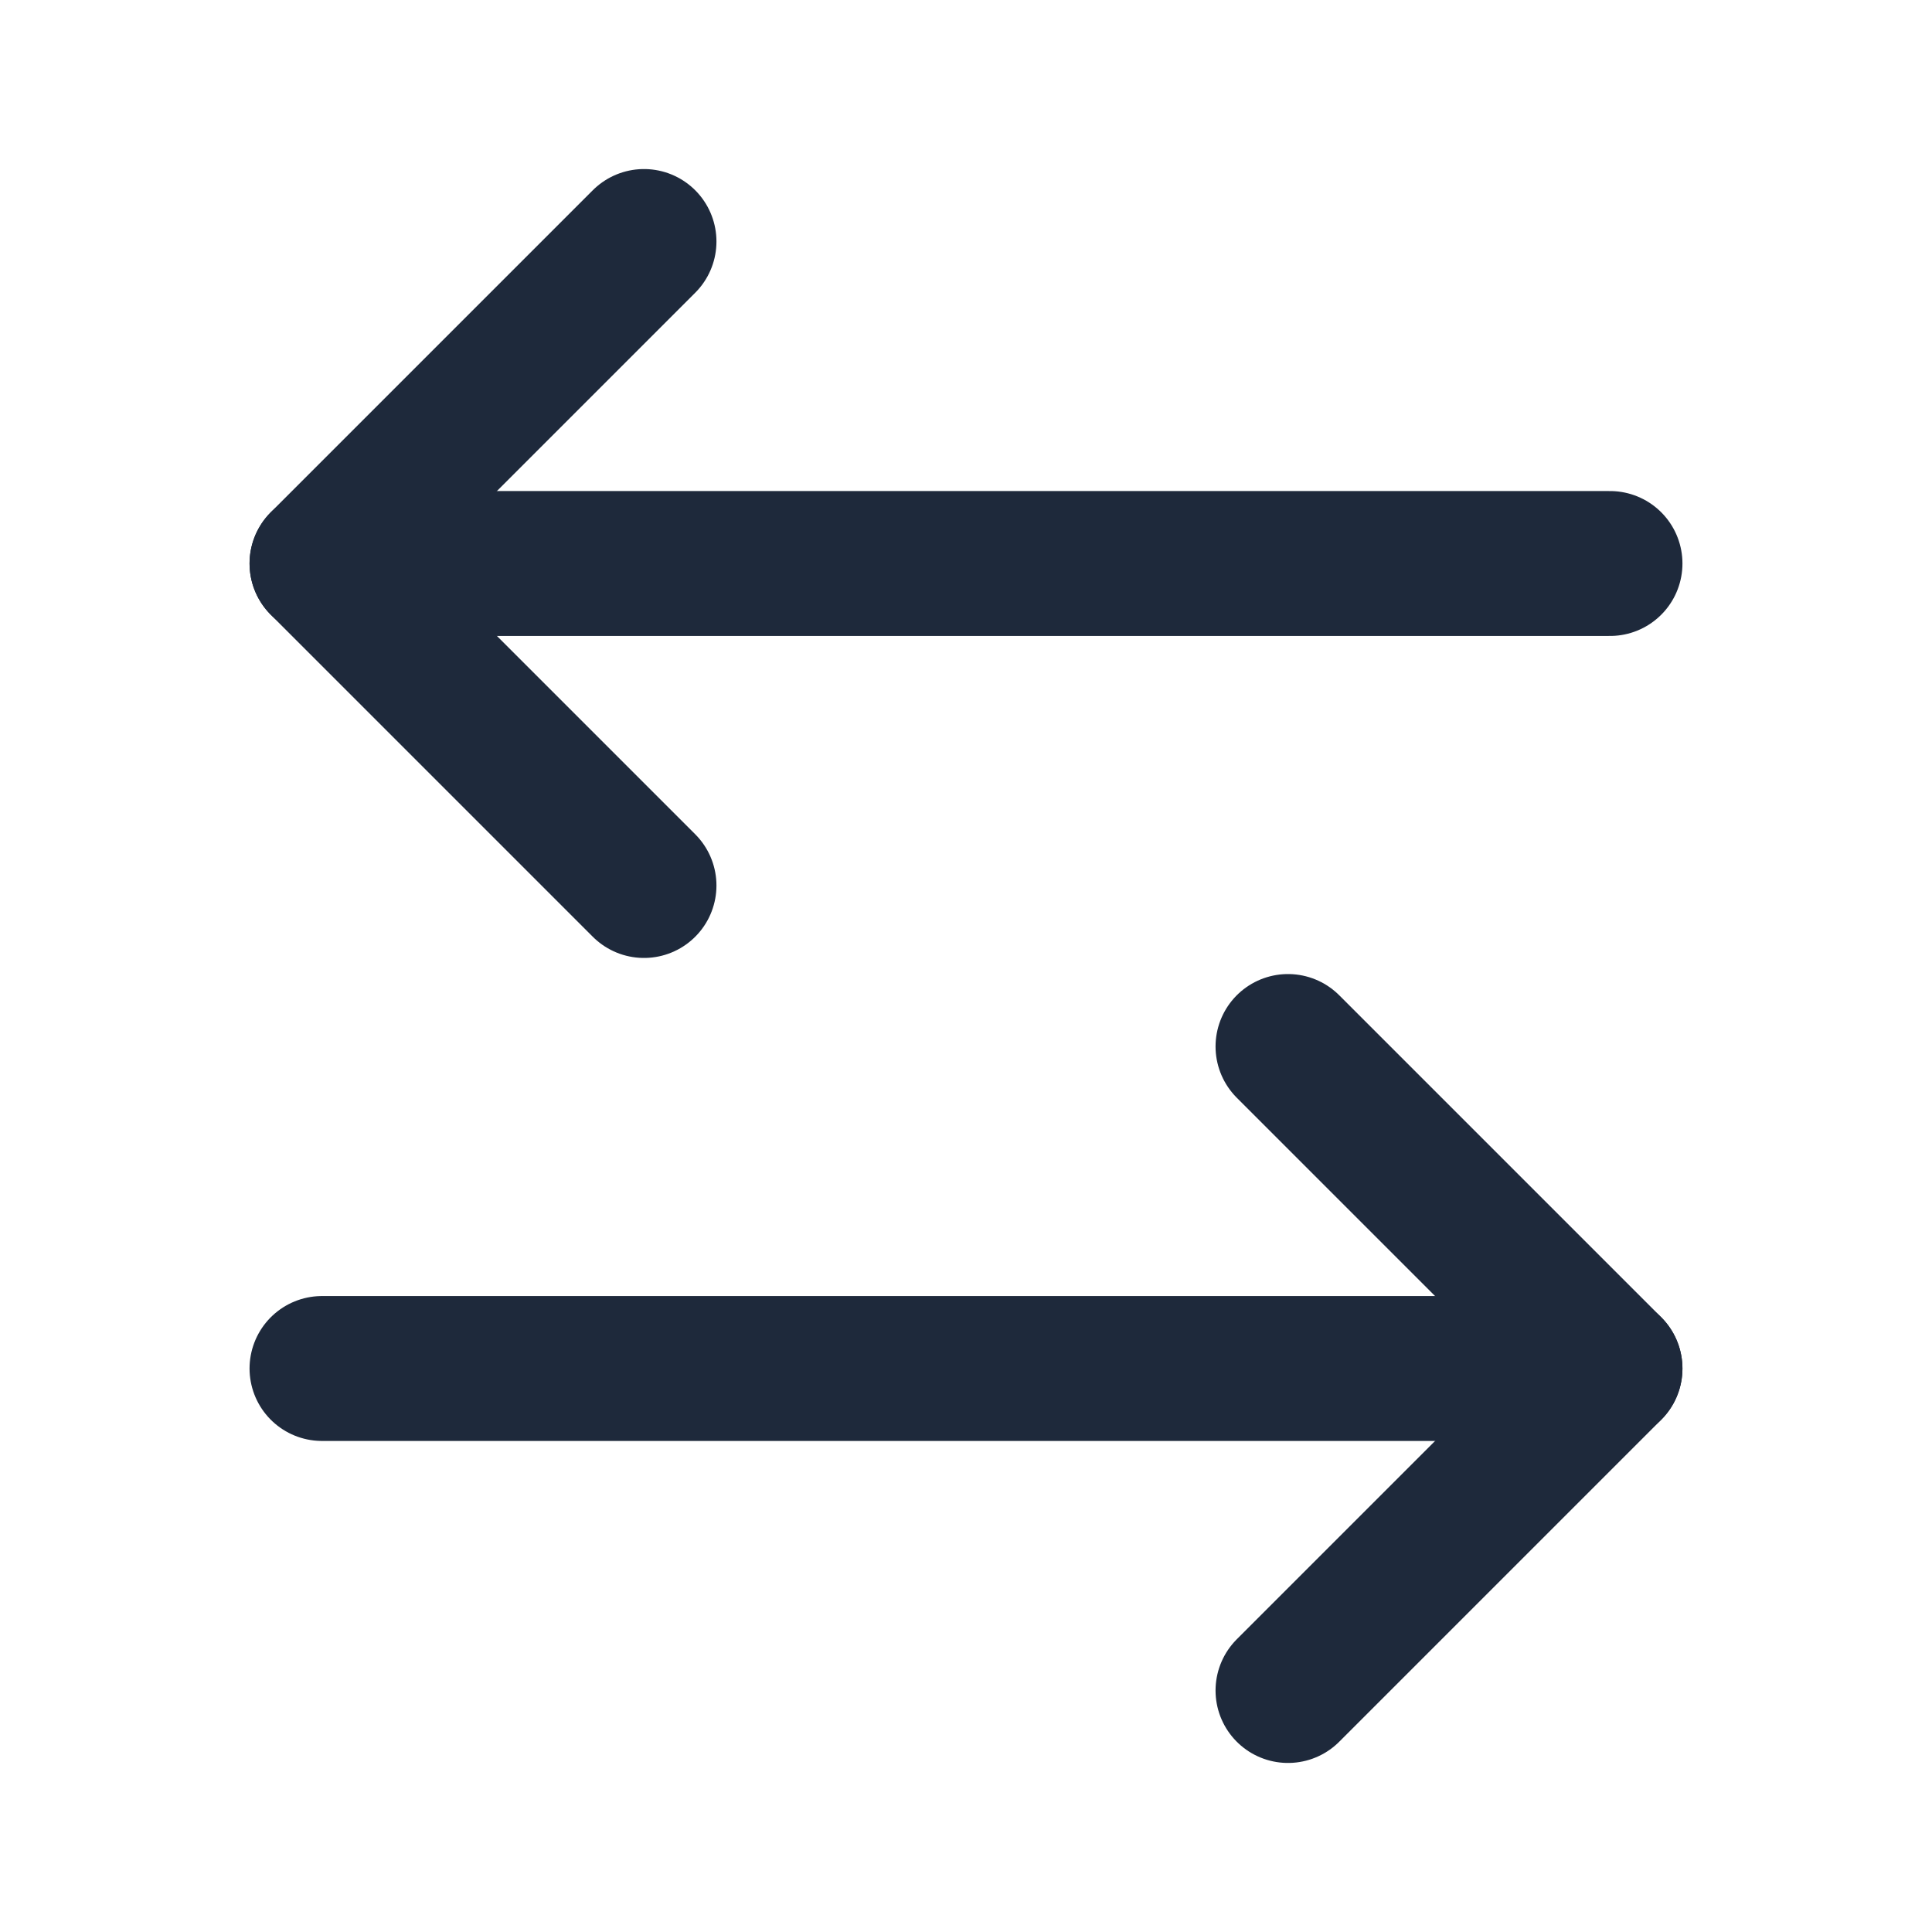
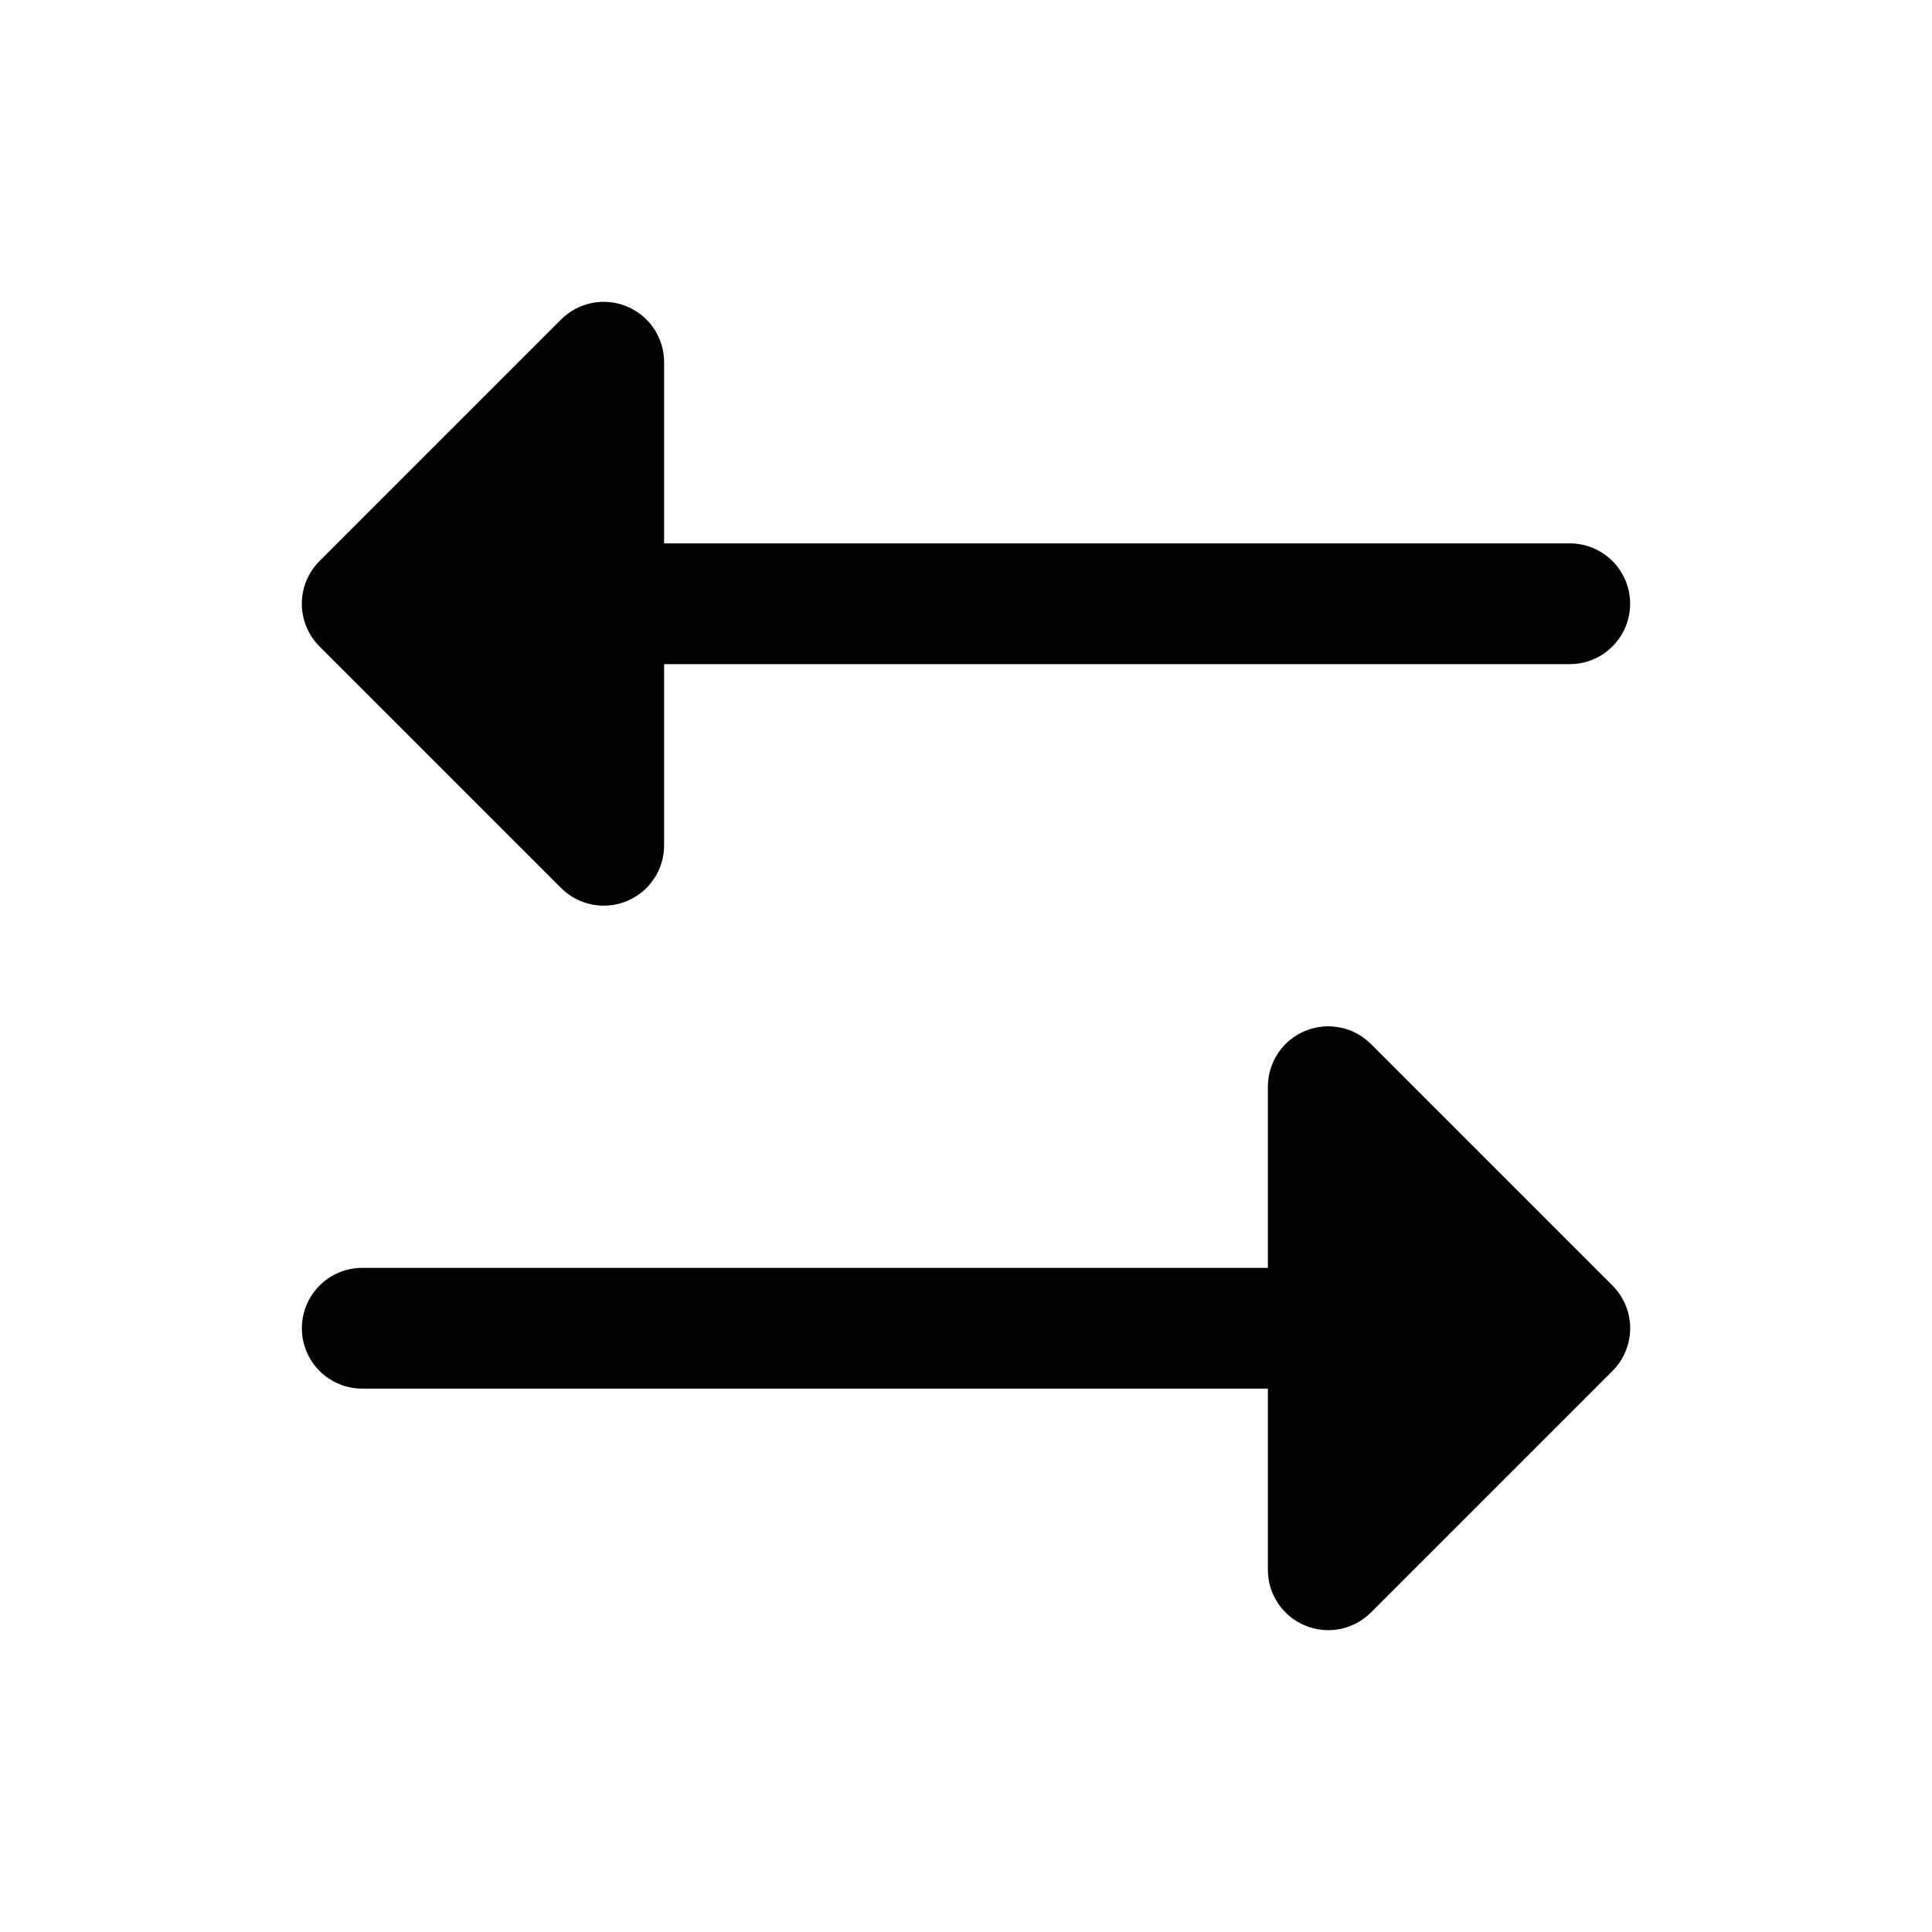
- <svg xmlns="http://www.w3.org/2000/svg" viewBox="0 0 24 24" fill="none" stroke="#1E293B" stroke-width="1.8" stroke-linecap="round" stroke-linejoin="round">
-   <path d="M8 3 4 7l4 4" />
-   <path d="M4 7h16" />
-   <path d="M16 21l4-4-4-4" />
-   <path d="M20 17H4" />
+ <svg xmlns="http://www.w3.org/2000/svg" viewBox="0 0 256 256" width="256" height="256">
+   <path fill="currentColor" d="M42.34 85.66a8 8 0 0 1 0-11.32l32-32A8 8 0 0 1 88 48v24h120a8 8 0 0 1 0 16H88v24a8 8 0 0 1-13.66 5.66Zm171.32 84.68l-32-32A8 8 0 0 0 168 144v24H48a8 8 0 0 0 0 16h120v24a8 8 0 0 0 13.66 5.66l32-32a8 8 0 0 0 0-11.32" />
</svg>
